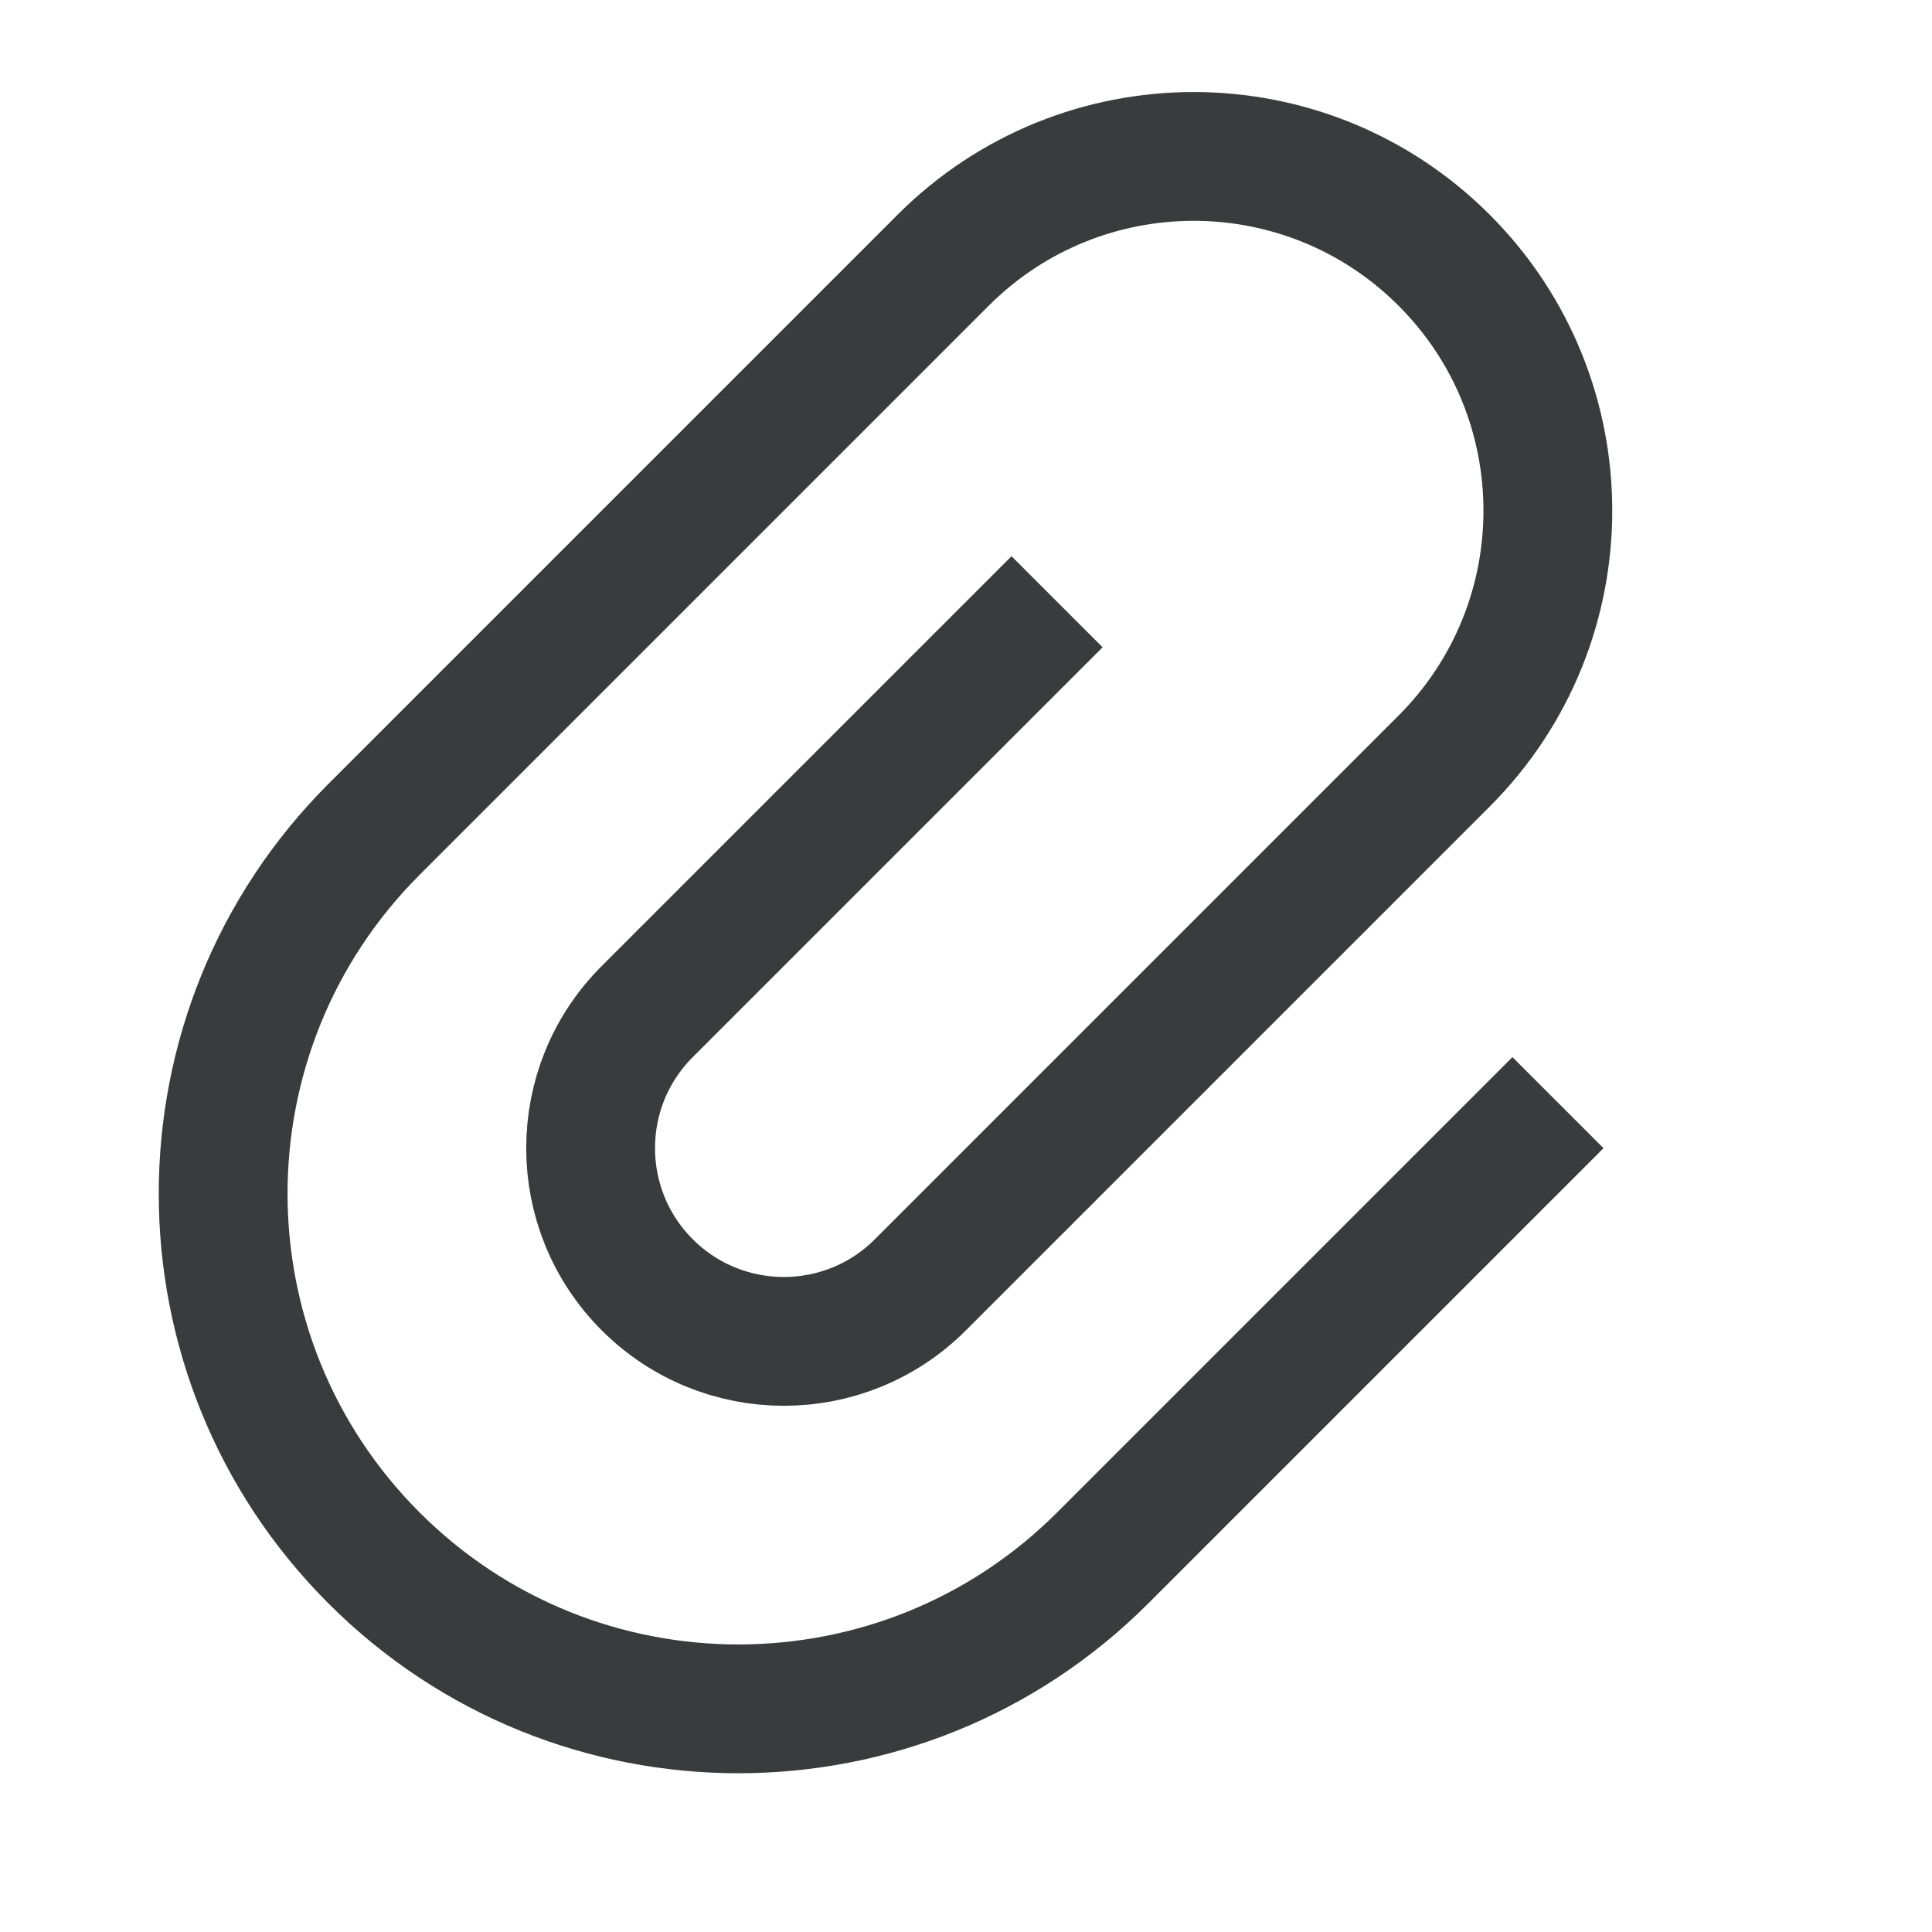
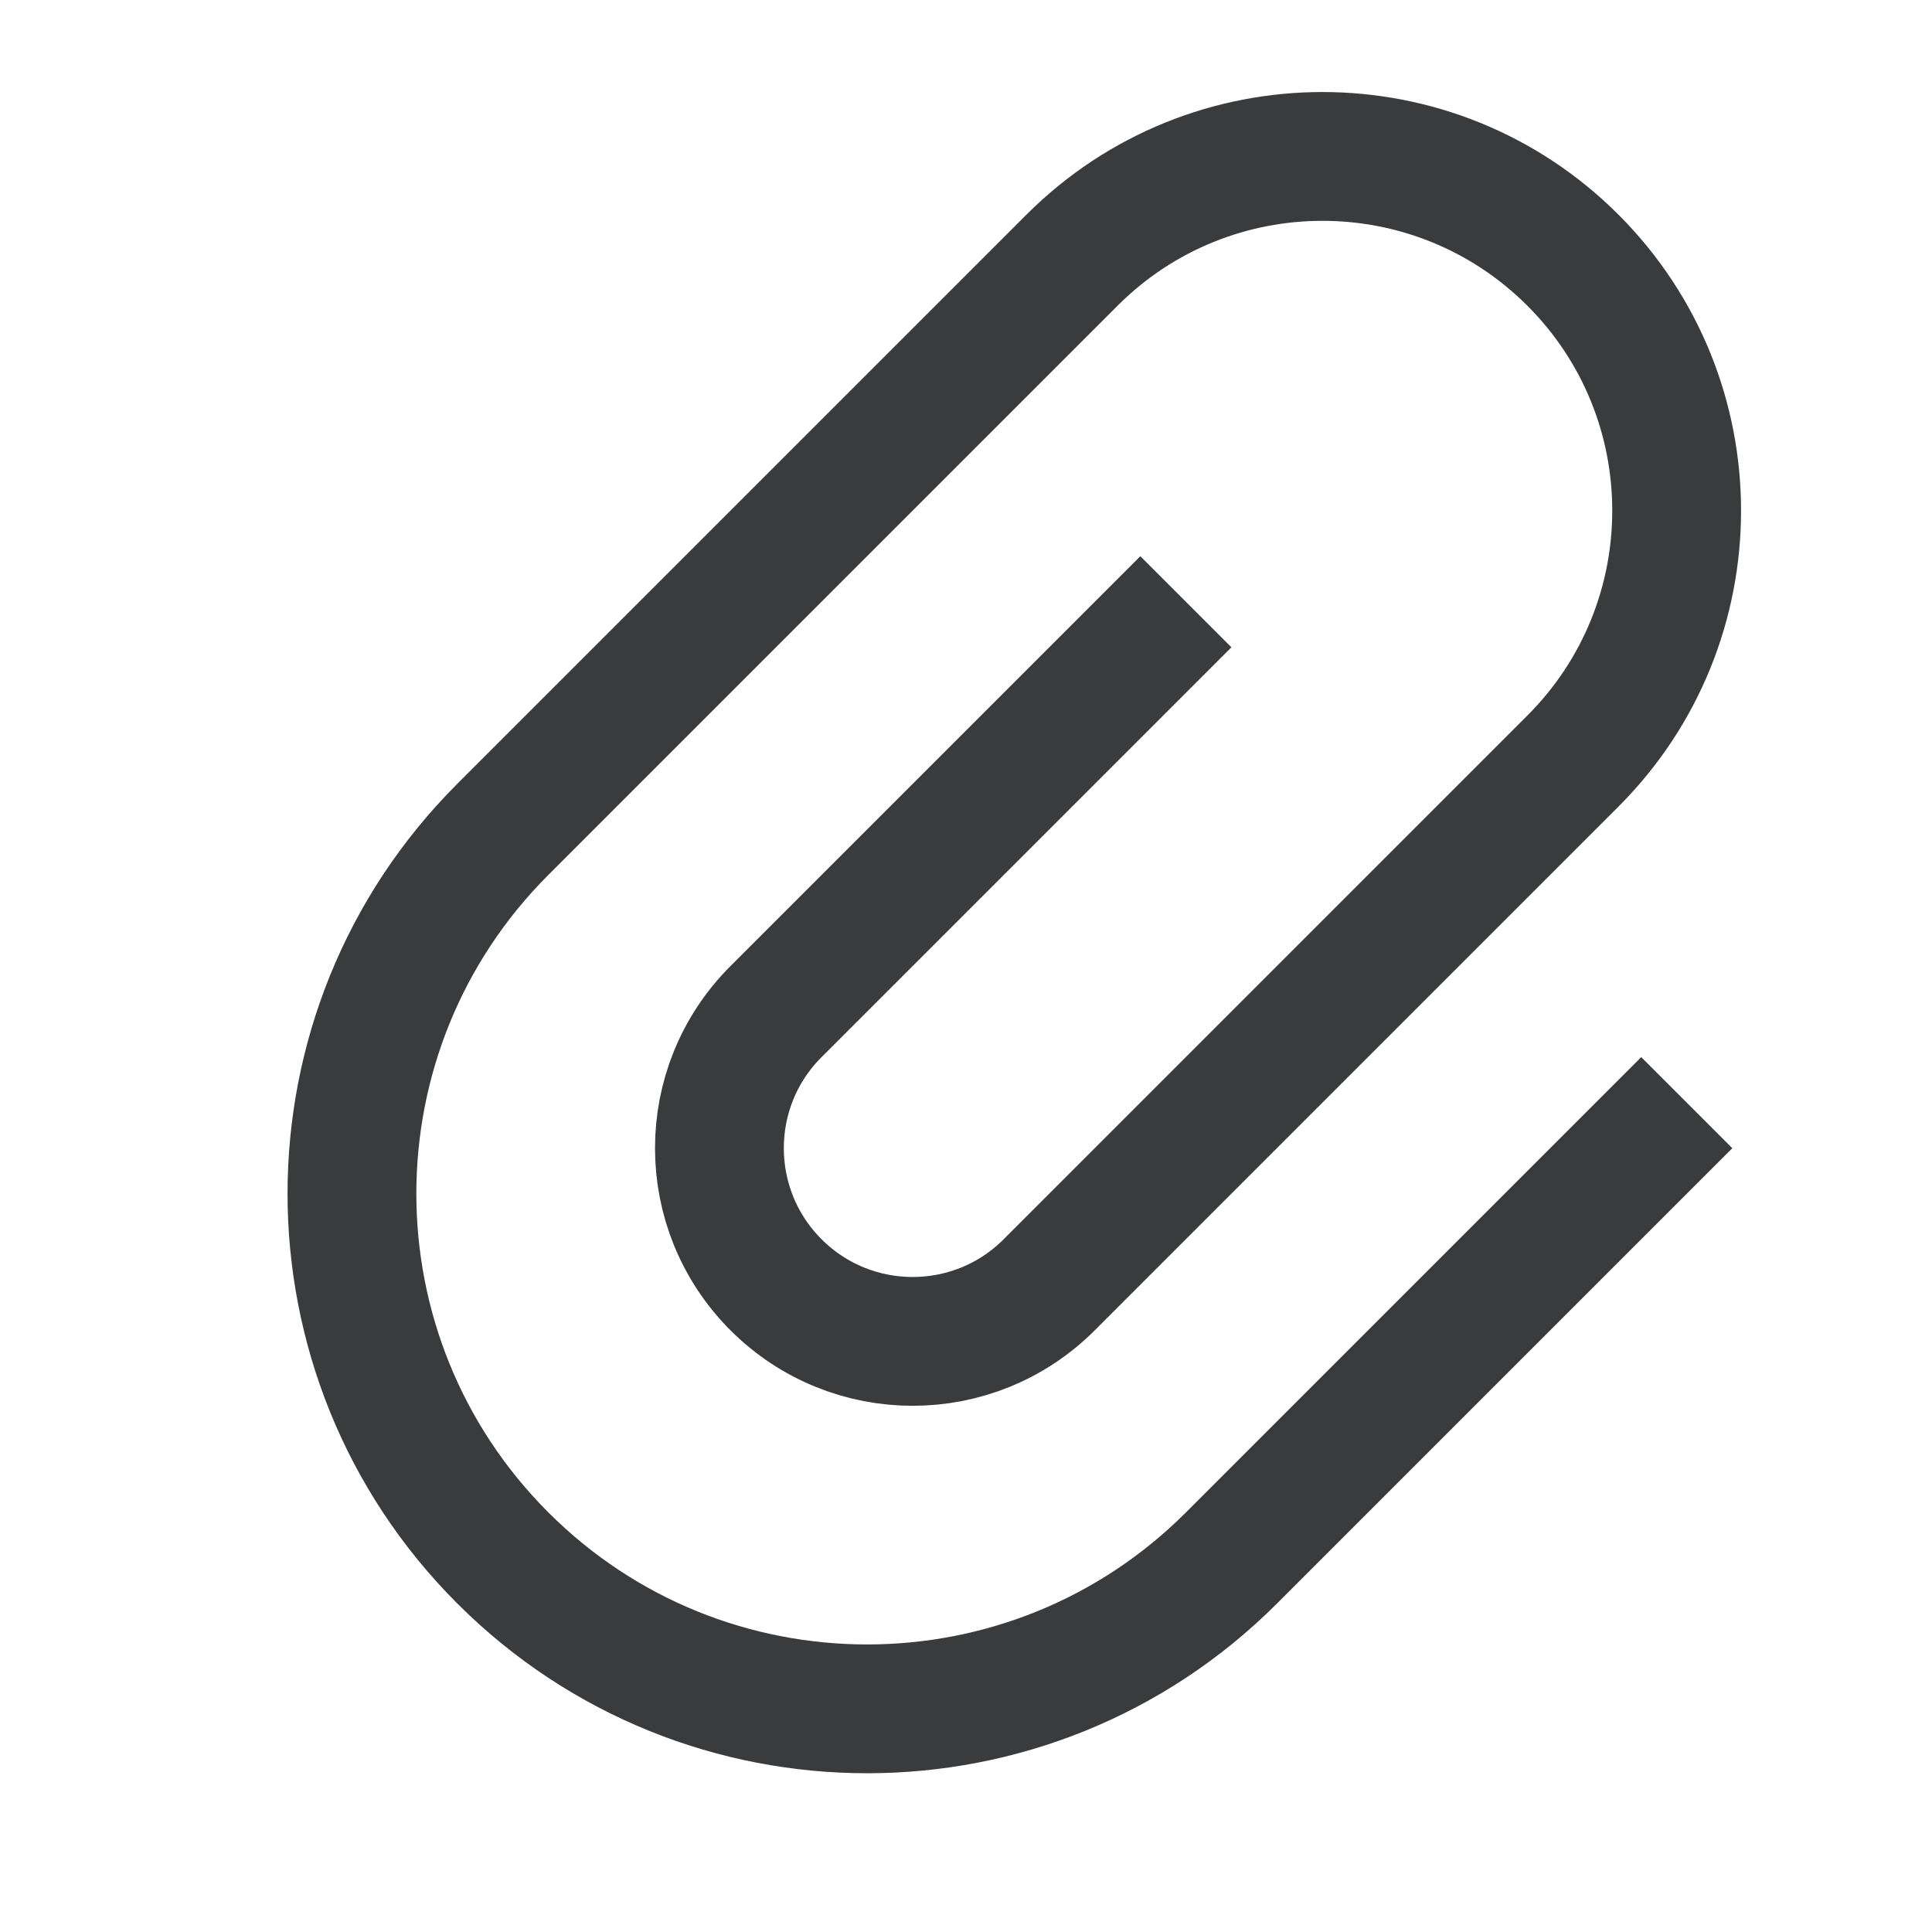
<svg xmlns="http://www.w3.org/2000/svg" width="15" height="15" viewBox="0 0 15 15" fill="none">
-   <path d="M12.096 8.561L8.914 11.743L8.561 12.096C6.999 13.658 4.466 13.658 2.904 12.096V12.096C1.342 10.534 1.342 8.001 2.904 6.439L7.323 2.02C8.397 0.946 10.138 0.946 11.212 2.02V2.02C12.286 3.094 12.286 4.835 11.212 5.909L7.146 9.975C6.561 10.561 5.611 10.561 5.025 9.975V9.975C4.439 9.389 4.439 8.439 5.025 7.854L8.207 4.672" stroke="#3A3B3D" />
+   <path d="M13.096 8.561L9.914 11.743L9.561 12.096C7.999 13.658 5.466 13.658 3.904 12.096V12.096C2.342 10.534 2.342 8.001 3.904 6.439L8.323 2.02C9.397 0.946 11.138 0.946 12.212 2.02V2.02C13.286 3.094 13.286 4.835 12.212 5.909L8.146 9.975C7.561 10.561 6.611 10.561 6.025 9.975V9.975C5.439 9.389 5.439 8.439 6.025 7.854L9.207 4.672" stroke="#3A3B3D" />
</svg>
